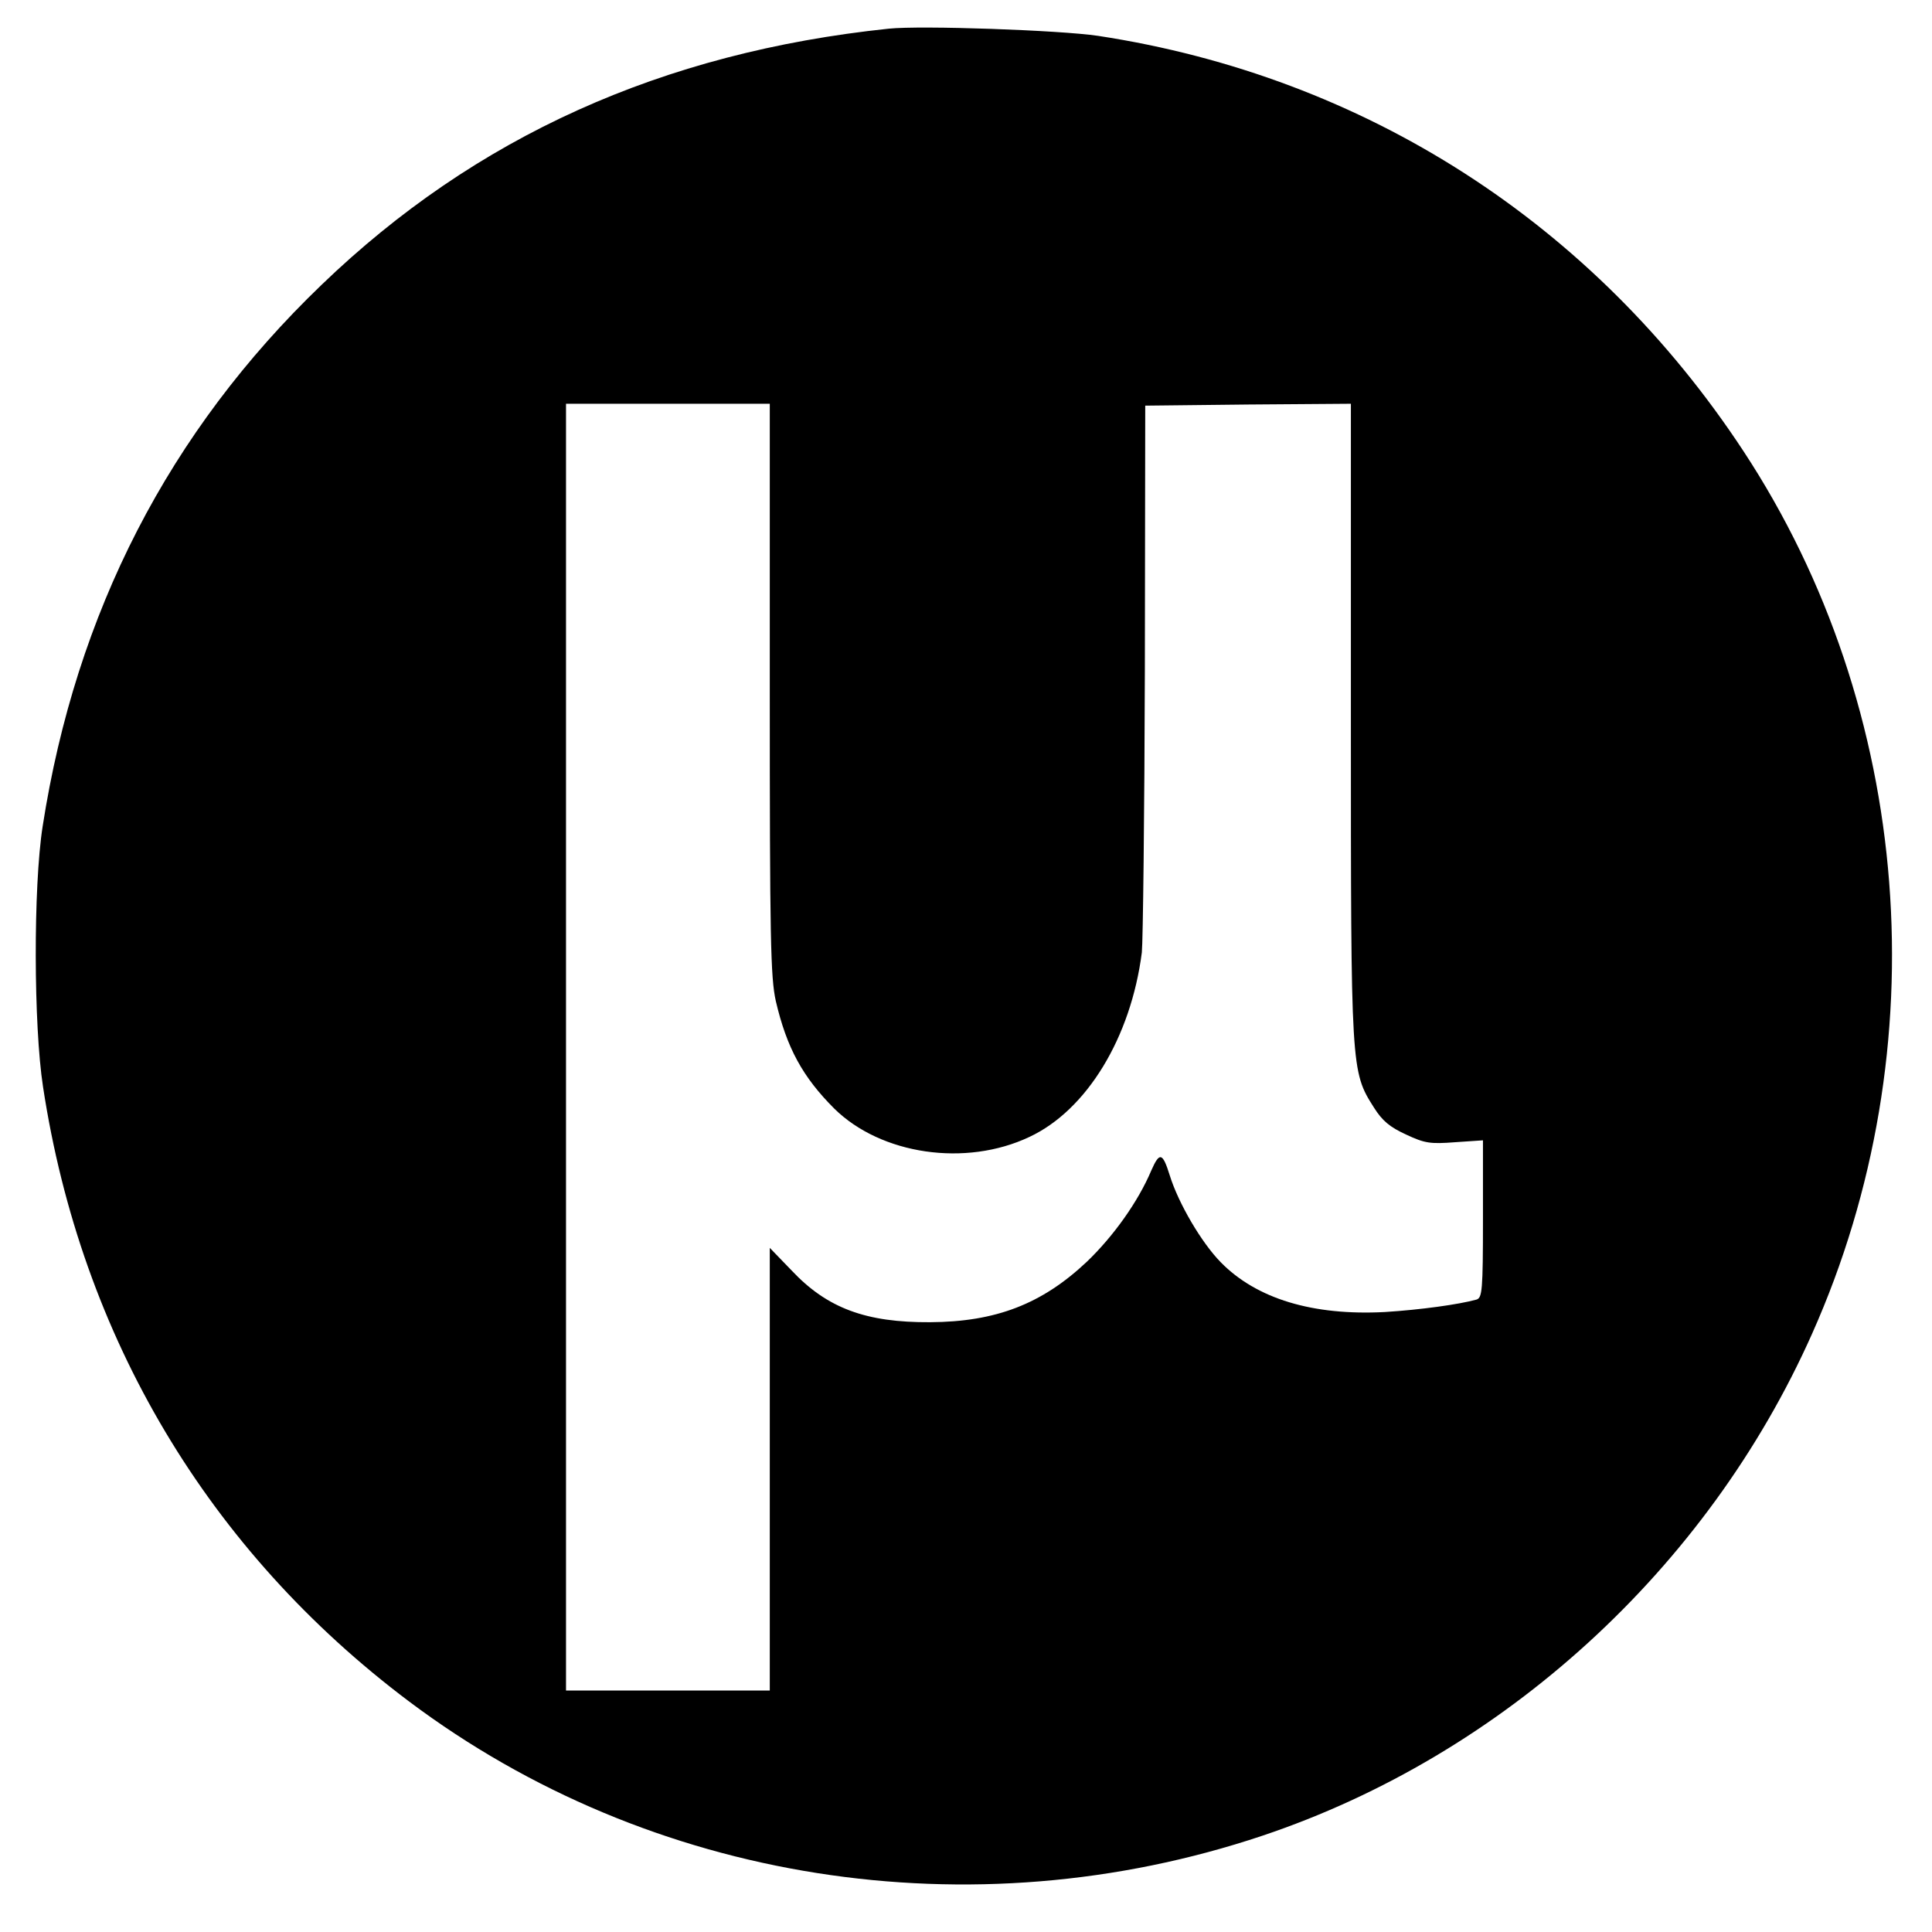
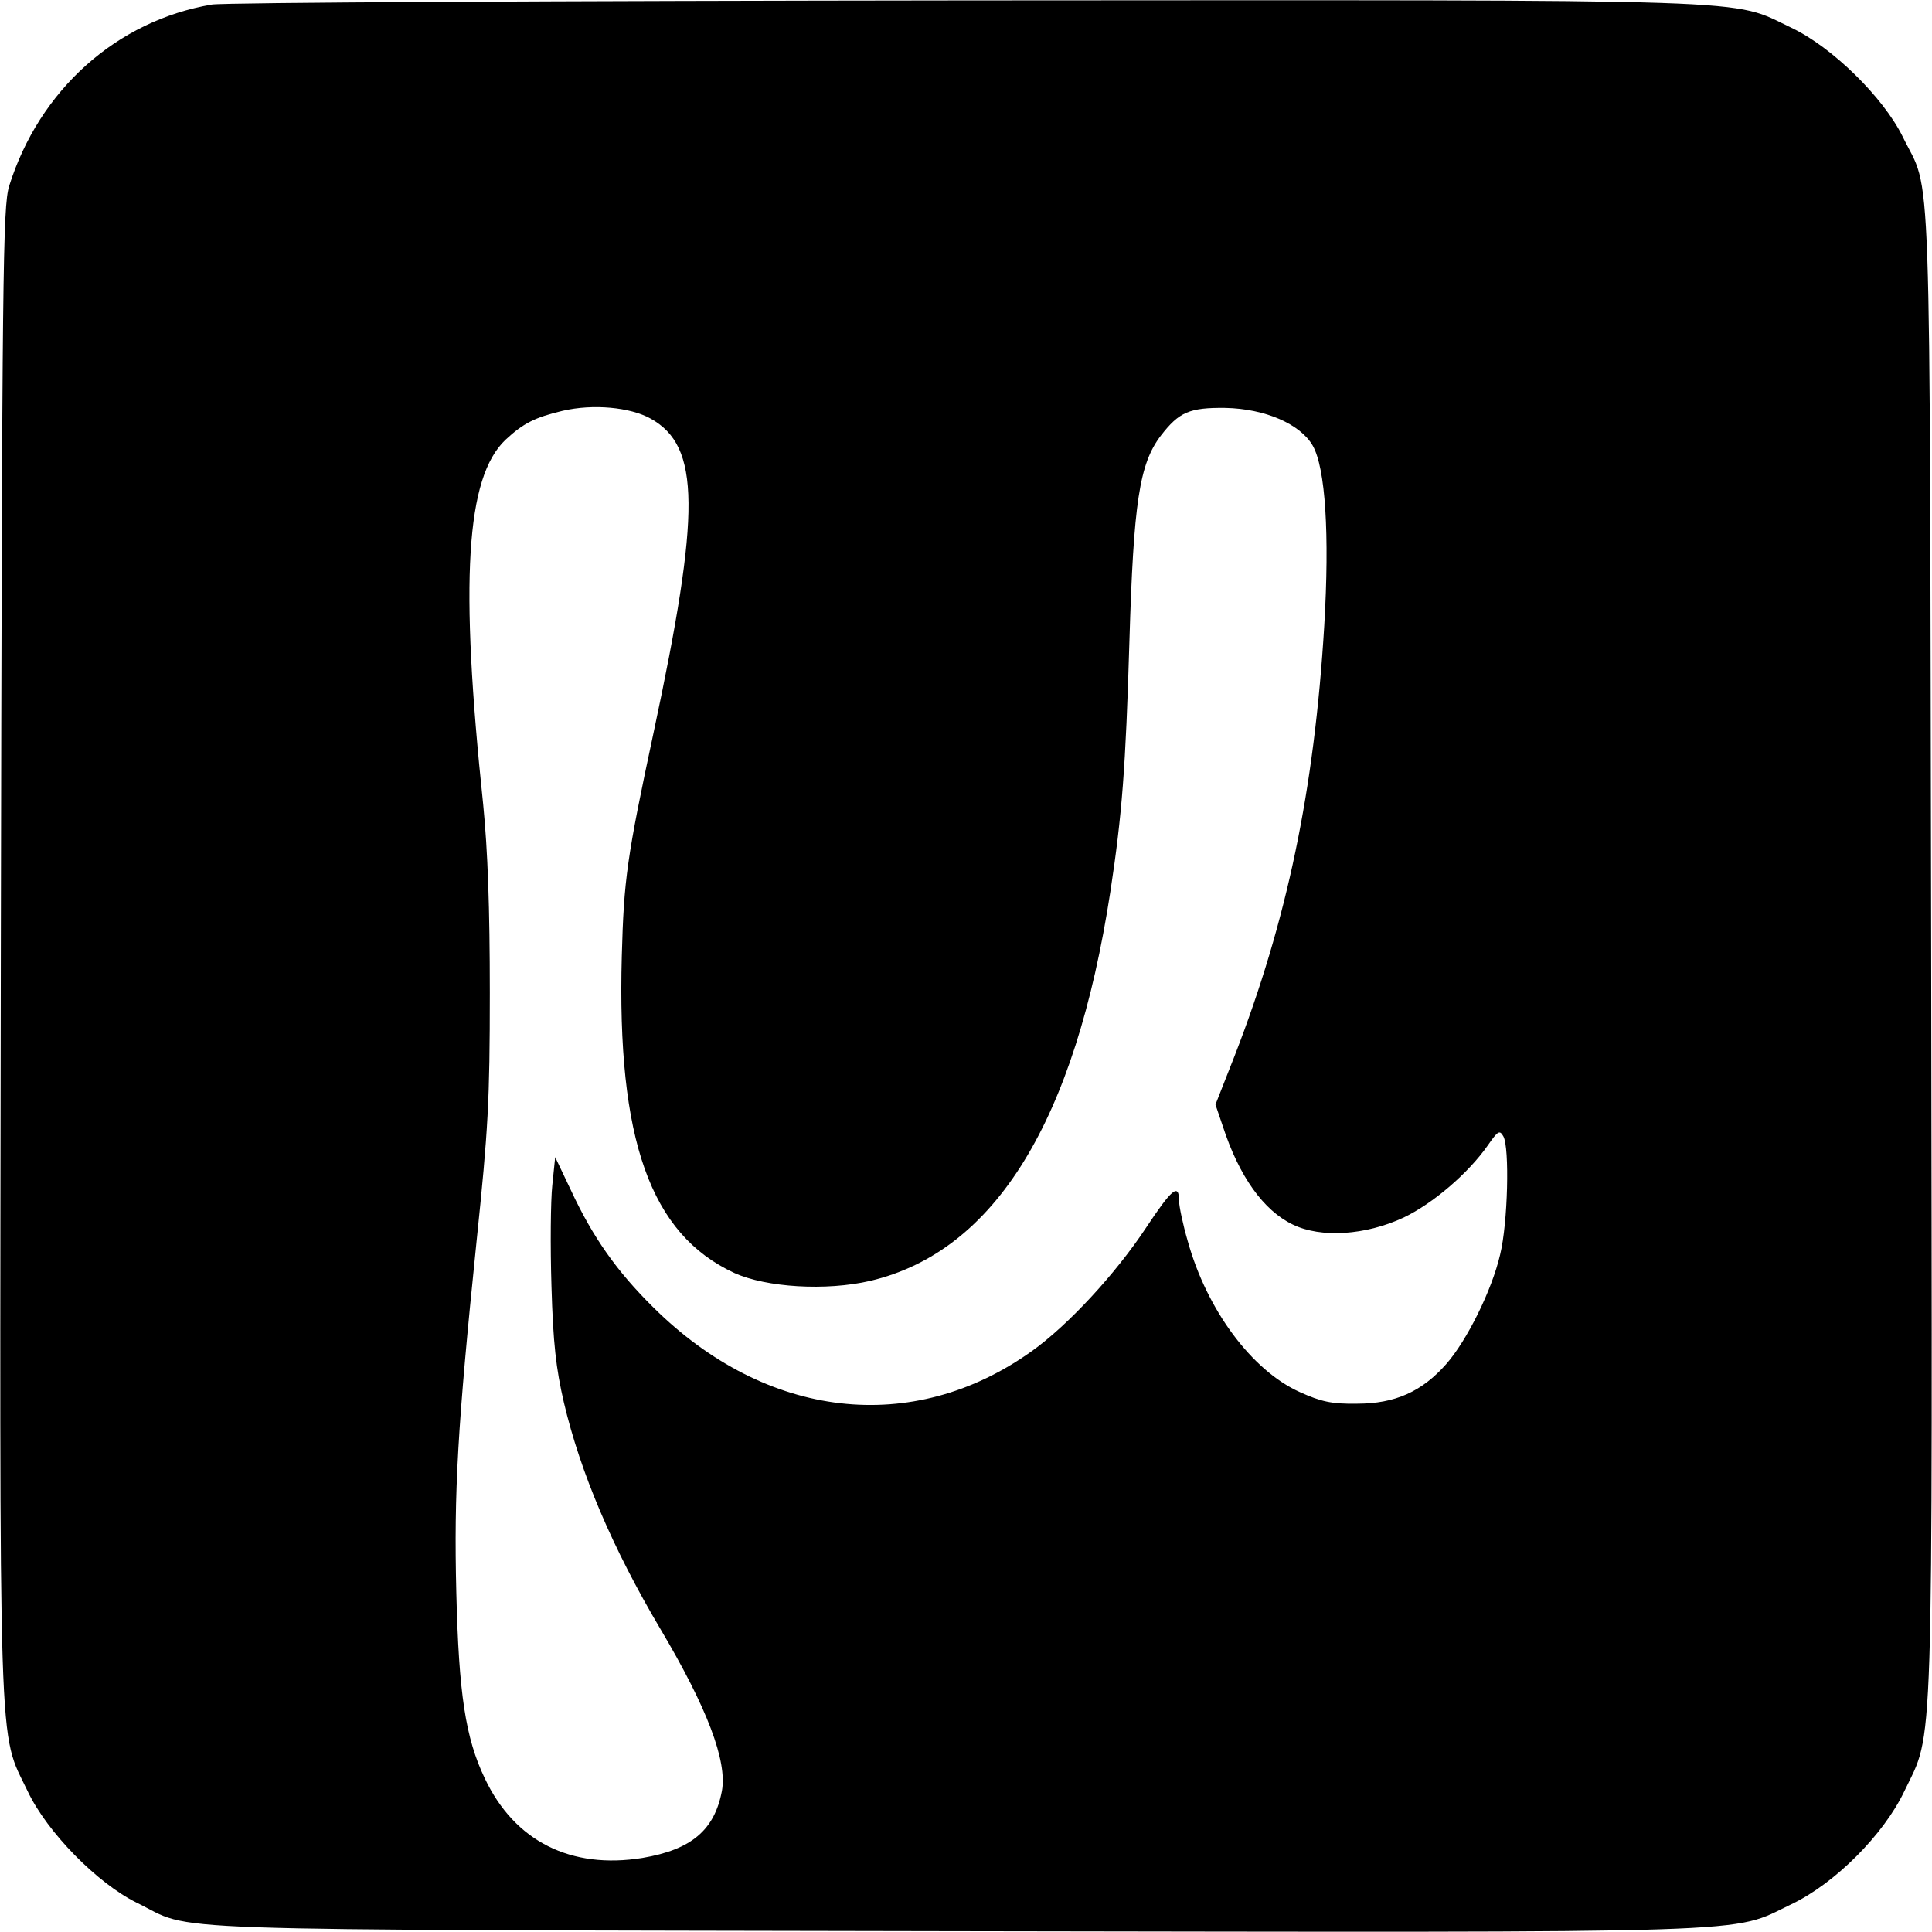
- <svg xmlns="http://www.w3.org/2000/svg" version="1.0" width="512pt" height="512pt" viewBox="0 0 512 512" preserveAspectRatio="xMidYMid meet">
-   <g transform="translate(0,512) scale(0.1,-0.1)" fill="#000000" stroke="none">
-     <path d="M2355 5044 c-600 -63 -1095 -286 -1503 -679 -404 -388 -651 -868 -739 -1435 -25 -160 -24 -528 1 -690 101 -664 439 -1230 970 -1629 639 -480 1490 -614 2261 -356 639 214 1180 708 1457 1330 338 757 268 1656 -182 2340 -396 602 -1002 992 -1710 1100 -101 15 -469 28 -555 19z m-315 -1750 c0 -662 2 -764 16 -827 29 -124 71 -201 155 -285 124 -122 348 -155 517 -75 152 71 269 263 298 489 3 28 7 366 8 750 l1 699 273 3 272 2 0 -840 c0 -926 0 -929 61 -1025 22 -35 42 -52 86 -72 49 -23 64 -25 129 -20 l74 5 0 -208 c0 -190 -2 -209 -17 -214 -47 -13 -148 -27 -243 -33 -191 -10 -340 35 -435 132 -51 52 -112 156 -135 230 -19 61 -27 63 -49 13 -35 -83 -101 -175 -171 -242 -119 -112 -241 -159 -415 -160 -170 -1 -273 37 -367 137 l-58 60 0 -586 0 -587 -270 0 -270 0 0 1705 0 1705 270 0 270 0 0 -756z" />
+ <svg xmlns="http://www.w3.org/2000/svg" version="1.0" width="467pt" height="467pt" viewBox="0 0 467 467" preserveAspectRatio="xMidYMid meet">
+   <g transform="translate(0,467) scale(0.1,-0.1)" fill="#000000" stroke="none">
+     <path d="M512 4659 c-230 -39 -417 -206 -490 -439 -15 -51 -17 -198 -20 -1850 -3 -1999 -7 -1879 65 -2030 47 -99 168 -222 263 -269 146 -71 -21 -65 1970 -69 1999 -3 1879 -7 2030 65 105 50 223 168 273 273 72 151 68 31 65 2030 -4 1991 2 1824 -69 1970 -47 95 -170 216 -269 263 -150 71 -32 67 -1997 66 -972 -1 -1792 -5 -1821 -10z m1061 -1001 c120 -67 121 -224 7 -758 -65 -304 -72 -356 -77 -541 -12 -444 69 -672 272 -766 77 -35 222 -44 329 -19 301 71 495 386 580 941 28 184 37 298 46 605 10 335 24 429 76 497 44 57 69 68 156 67 96 -2 181 -39 211 -91 31 -54 41 -215 28 -435 -24 -398 -90 -714 -217 -1041 l-46 -117 18 -53 c39 -120 98 -203 169 -237 68 -33 176 -26 268 17 71 34 156 107 203 174 25 36 29 38 38 22 15 -27 11 -209 -8 -286 -20 -86 -80 -207 -130 -264 -59 -67 -124 -96 -216 -96 -61 -1 -87 5 -138 28 -116 52 -225 199 -271 365 -12 41 -21 85 -21 97 0 44 -17 30 -80 -65 -74 -112 -189 -236 -276 -298 -288 -206 -642 -165 -915 106 -88 87 -146 169 -199 283 l-38 80 -7 -68 c-4 -37 -5 -147 -2 -244 4 -138 11 -199 30 -281 40 -170 118 -353 233 -547 114 -192 162 -320 149 -392 -18 -95 -74 -142 -192 -162 -173 -28 -309 40 -381 192 -47 98 -63 205 -69 450 -6 243 3 401 49 849 28 269 32 340 32 600 0 207 -5 343 -16 455 -57 541 -42 791 54 882 43 40 71 54 138 70 73 17 163 9 213 -19z" />
  </g>
</svg>
